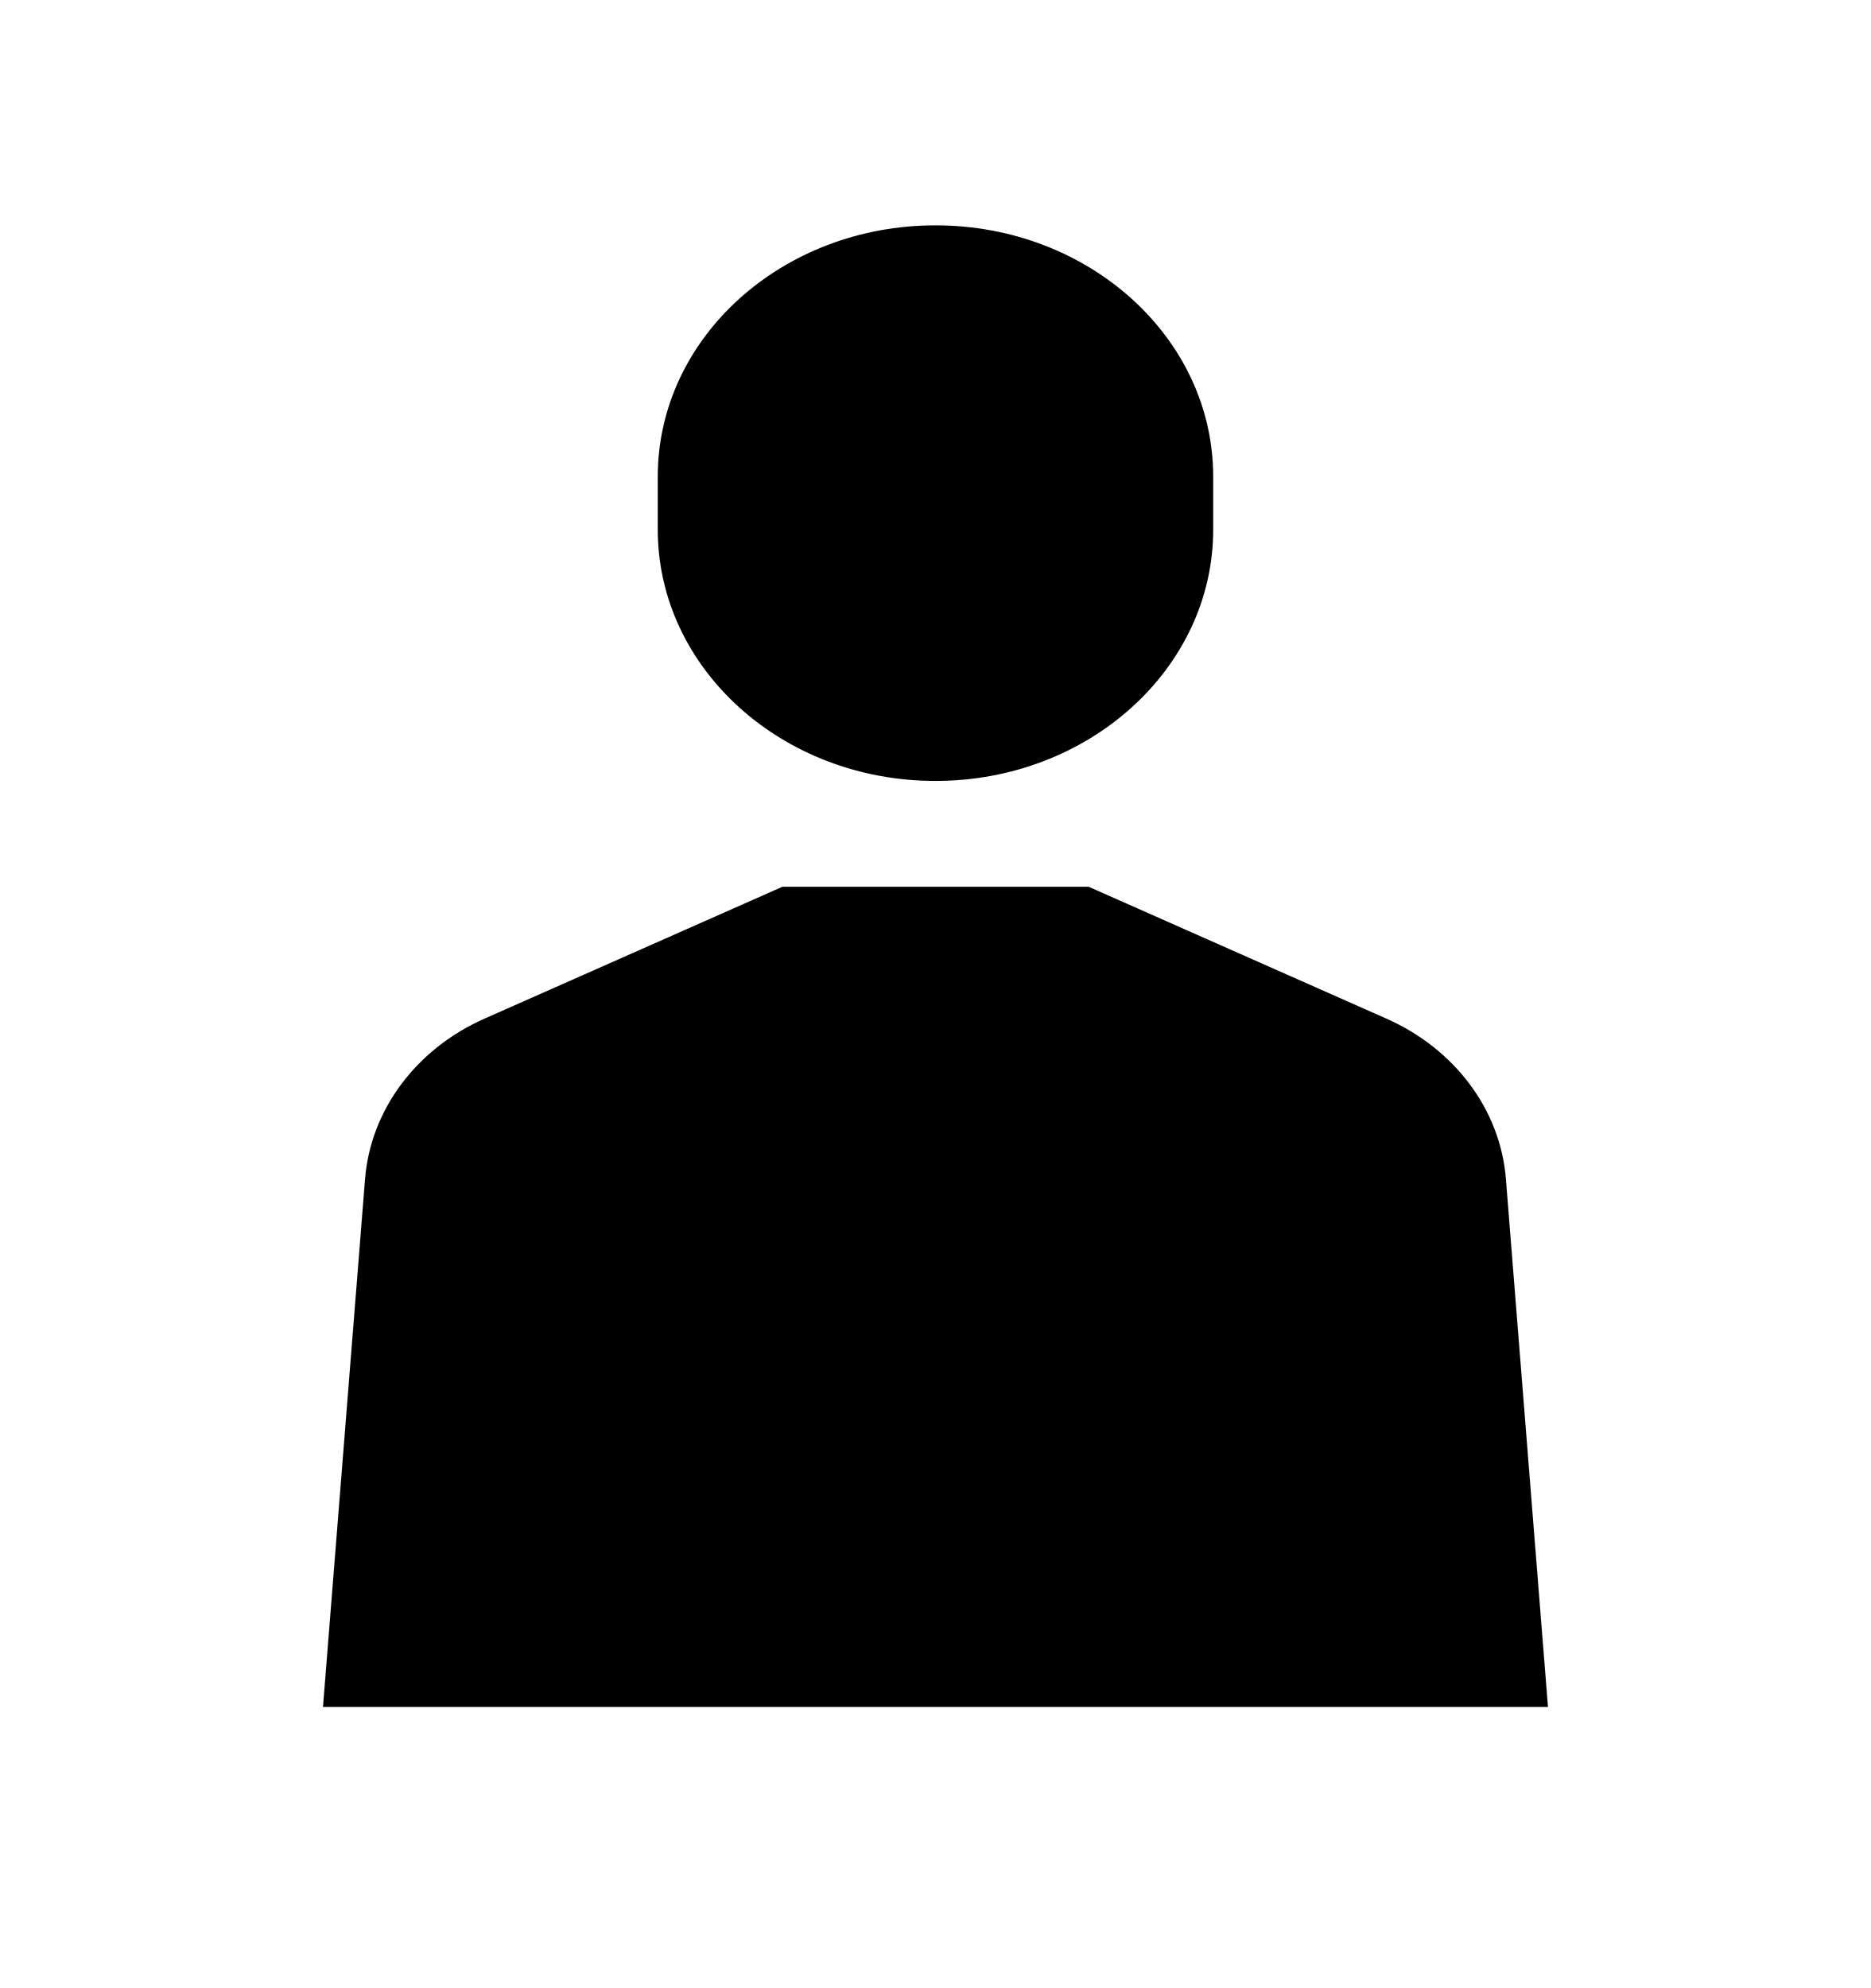
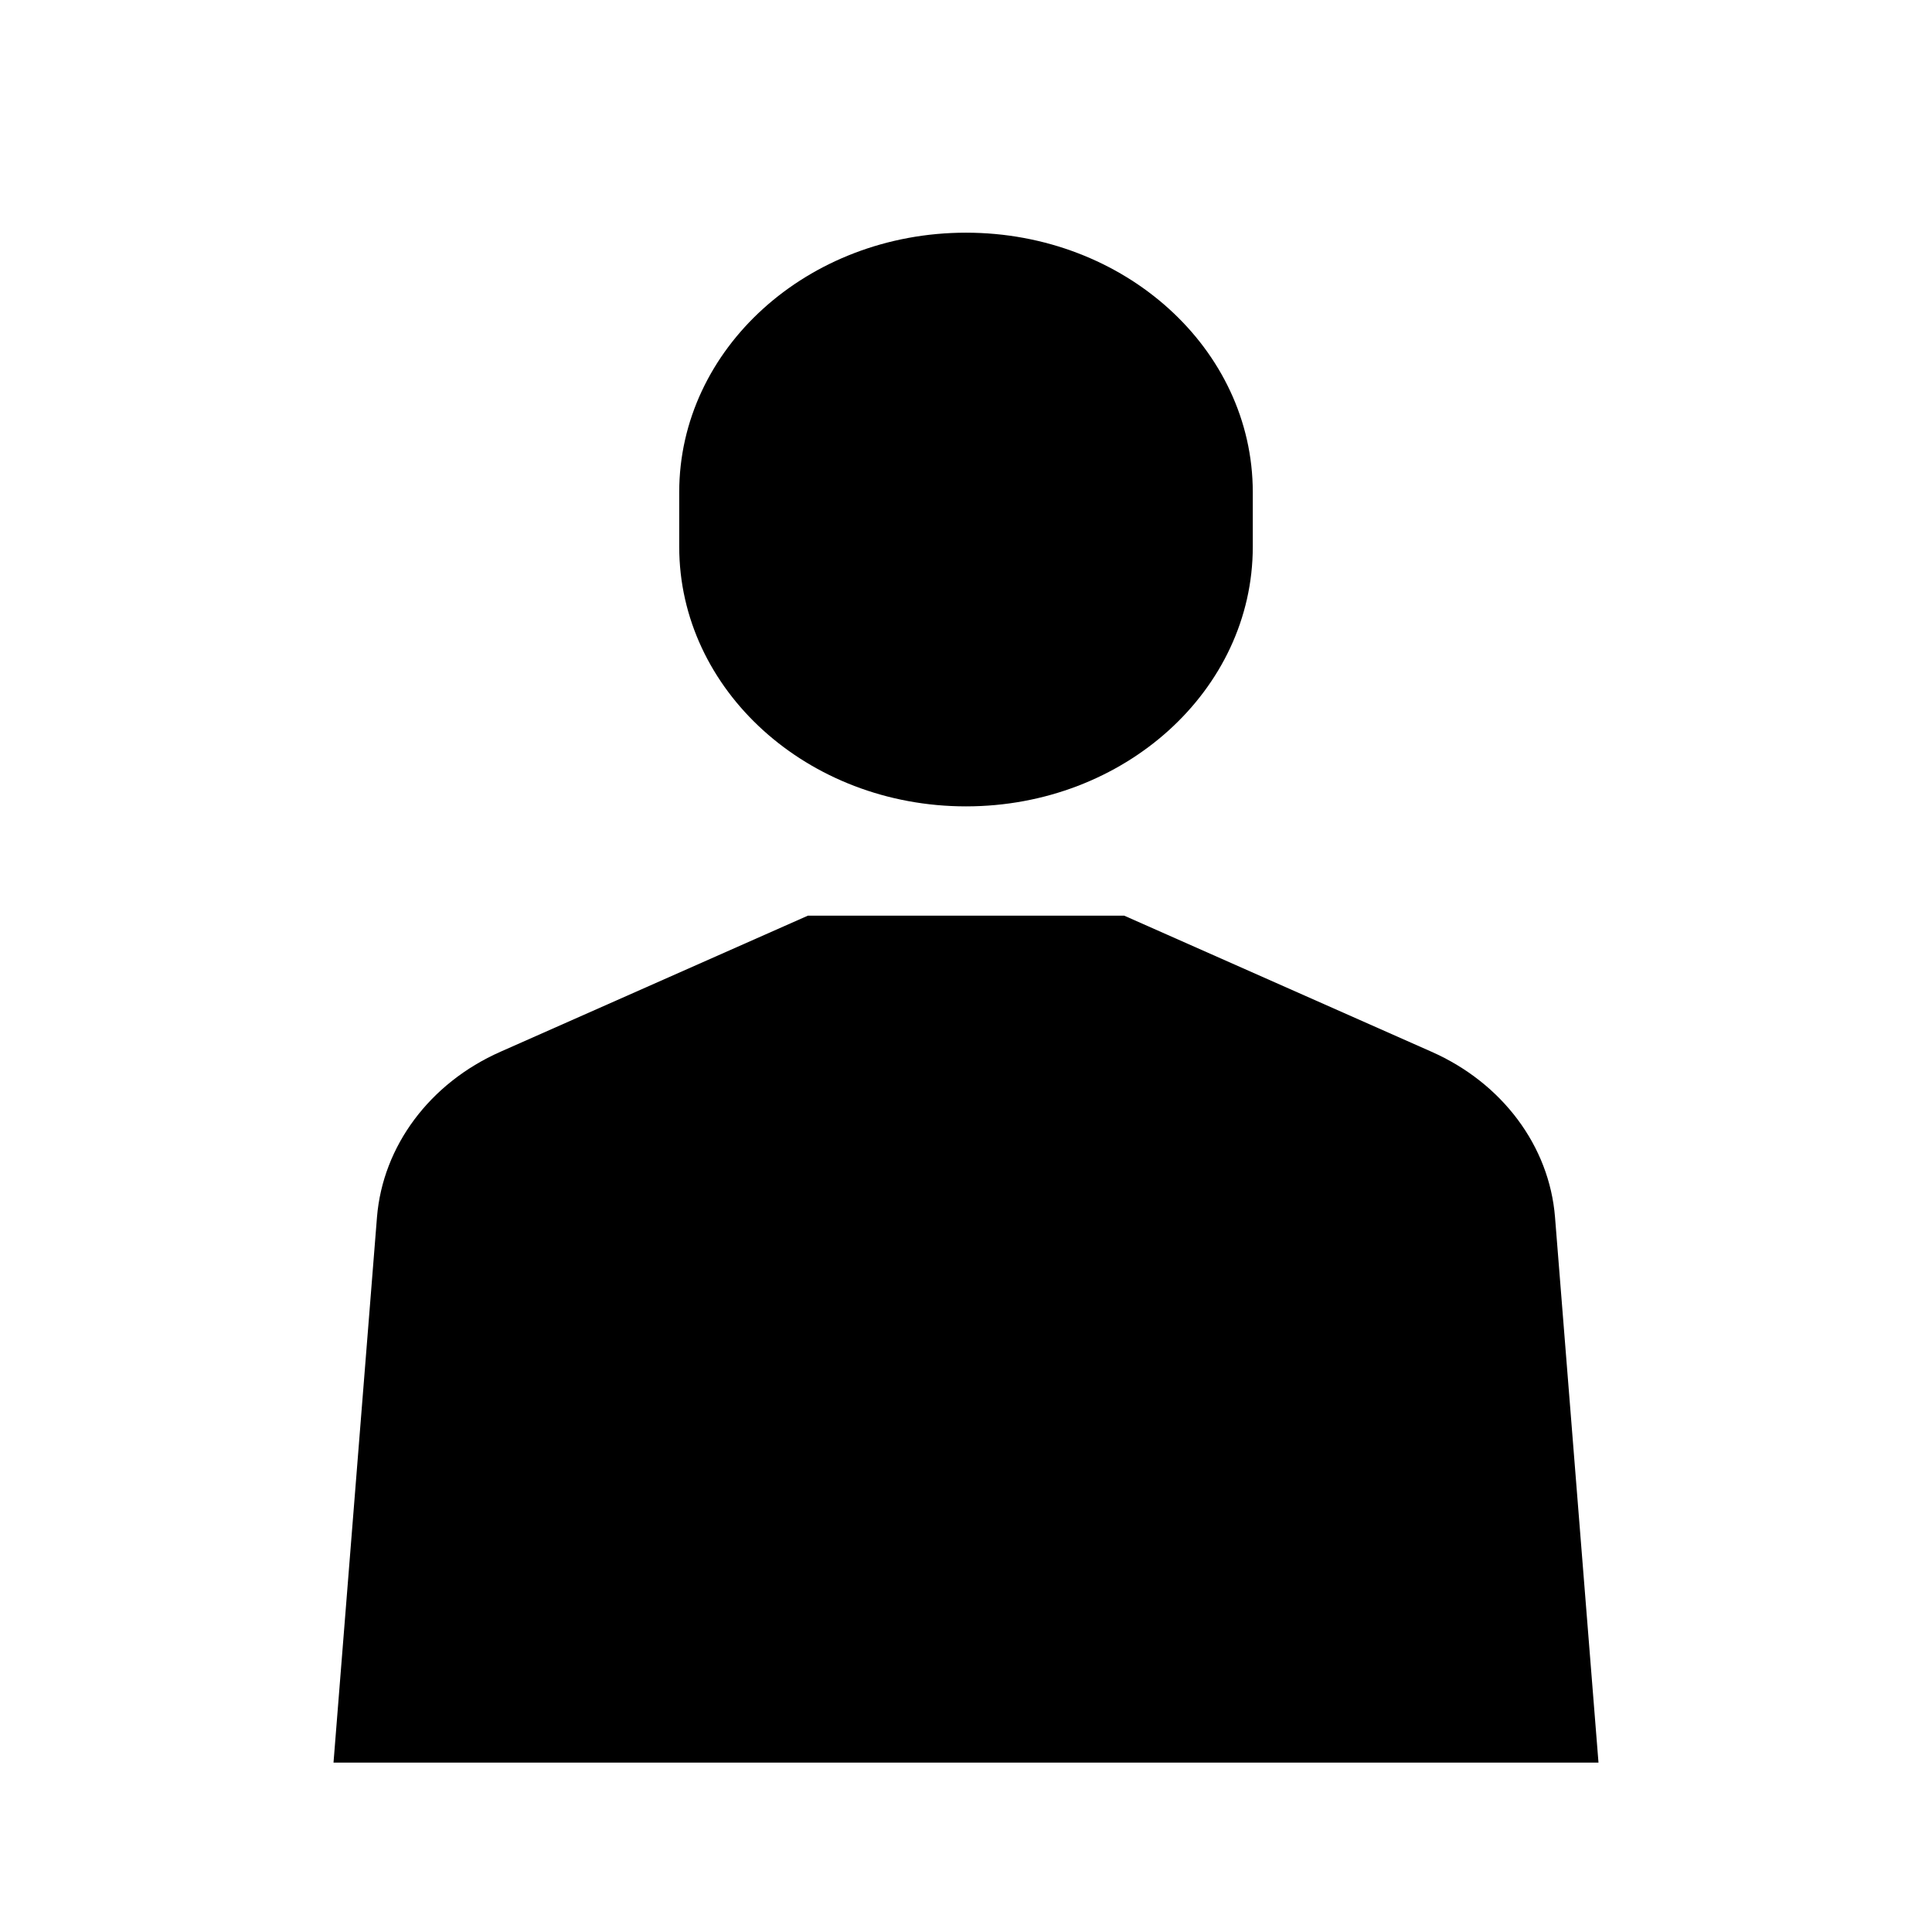
- <svg xmlns="http://www.w3.org/2000/svg" width="16" height="17" viewBox="0 0 16 17" fill="none">
+ <svg xmlns="http://www.w3.org/2000/svg" width="16" height="16" viewBox="0 0 16 16" fill="none">
  <path fill-rule="evenodd" clip-rule="evenodd" d="M8 1.927C6.688 1.927 5.625 2.889 5.625 4.076V4.528C5.625 5.715 6.688 6.678 8 6.678C9.312 6.678 10.375 5.715 10.375 4.528V4.076C10.375 2.889 9.312 1.927 8 1.927ZM4.145 8.71C3.559 8.969 3.17 9.491 3.122 10.08L2.762 14.597H13.238L12.878 10.08C12.831 9.491 12.441 8.969 11.855 8.71L9.31 7.583H6.691L4.145 8.71Z" fill="currentColor" />
</svg>
